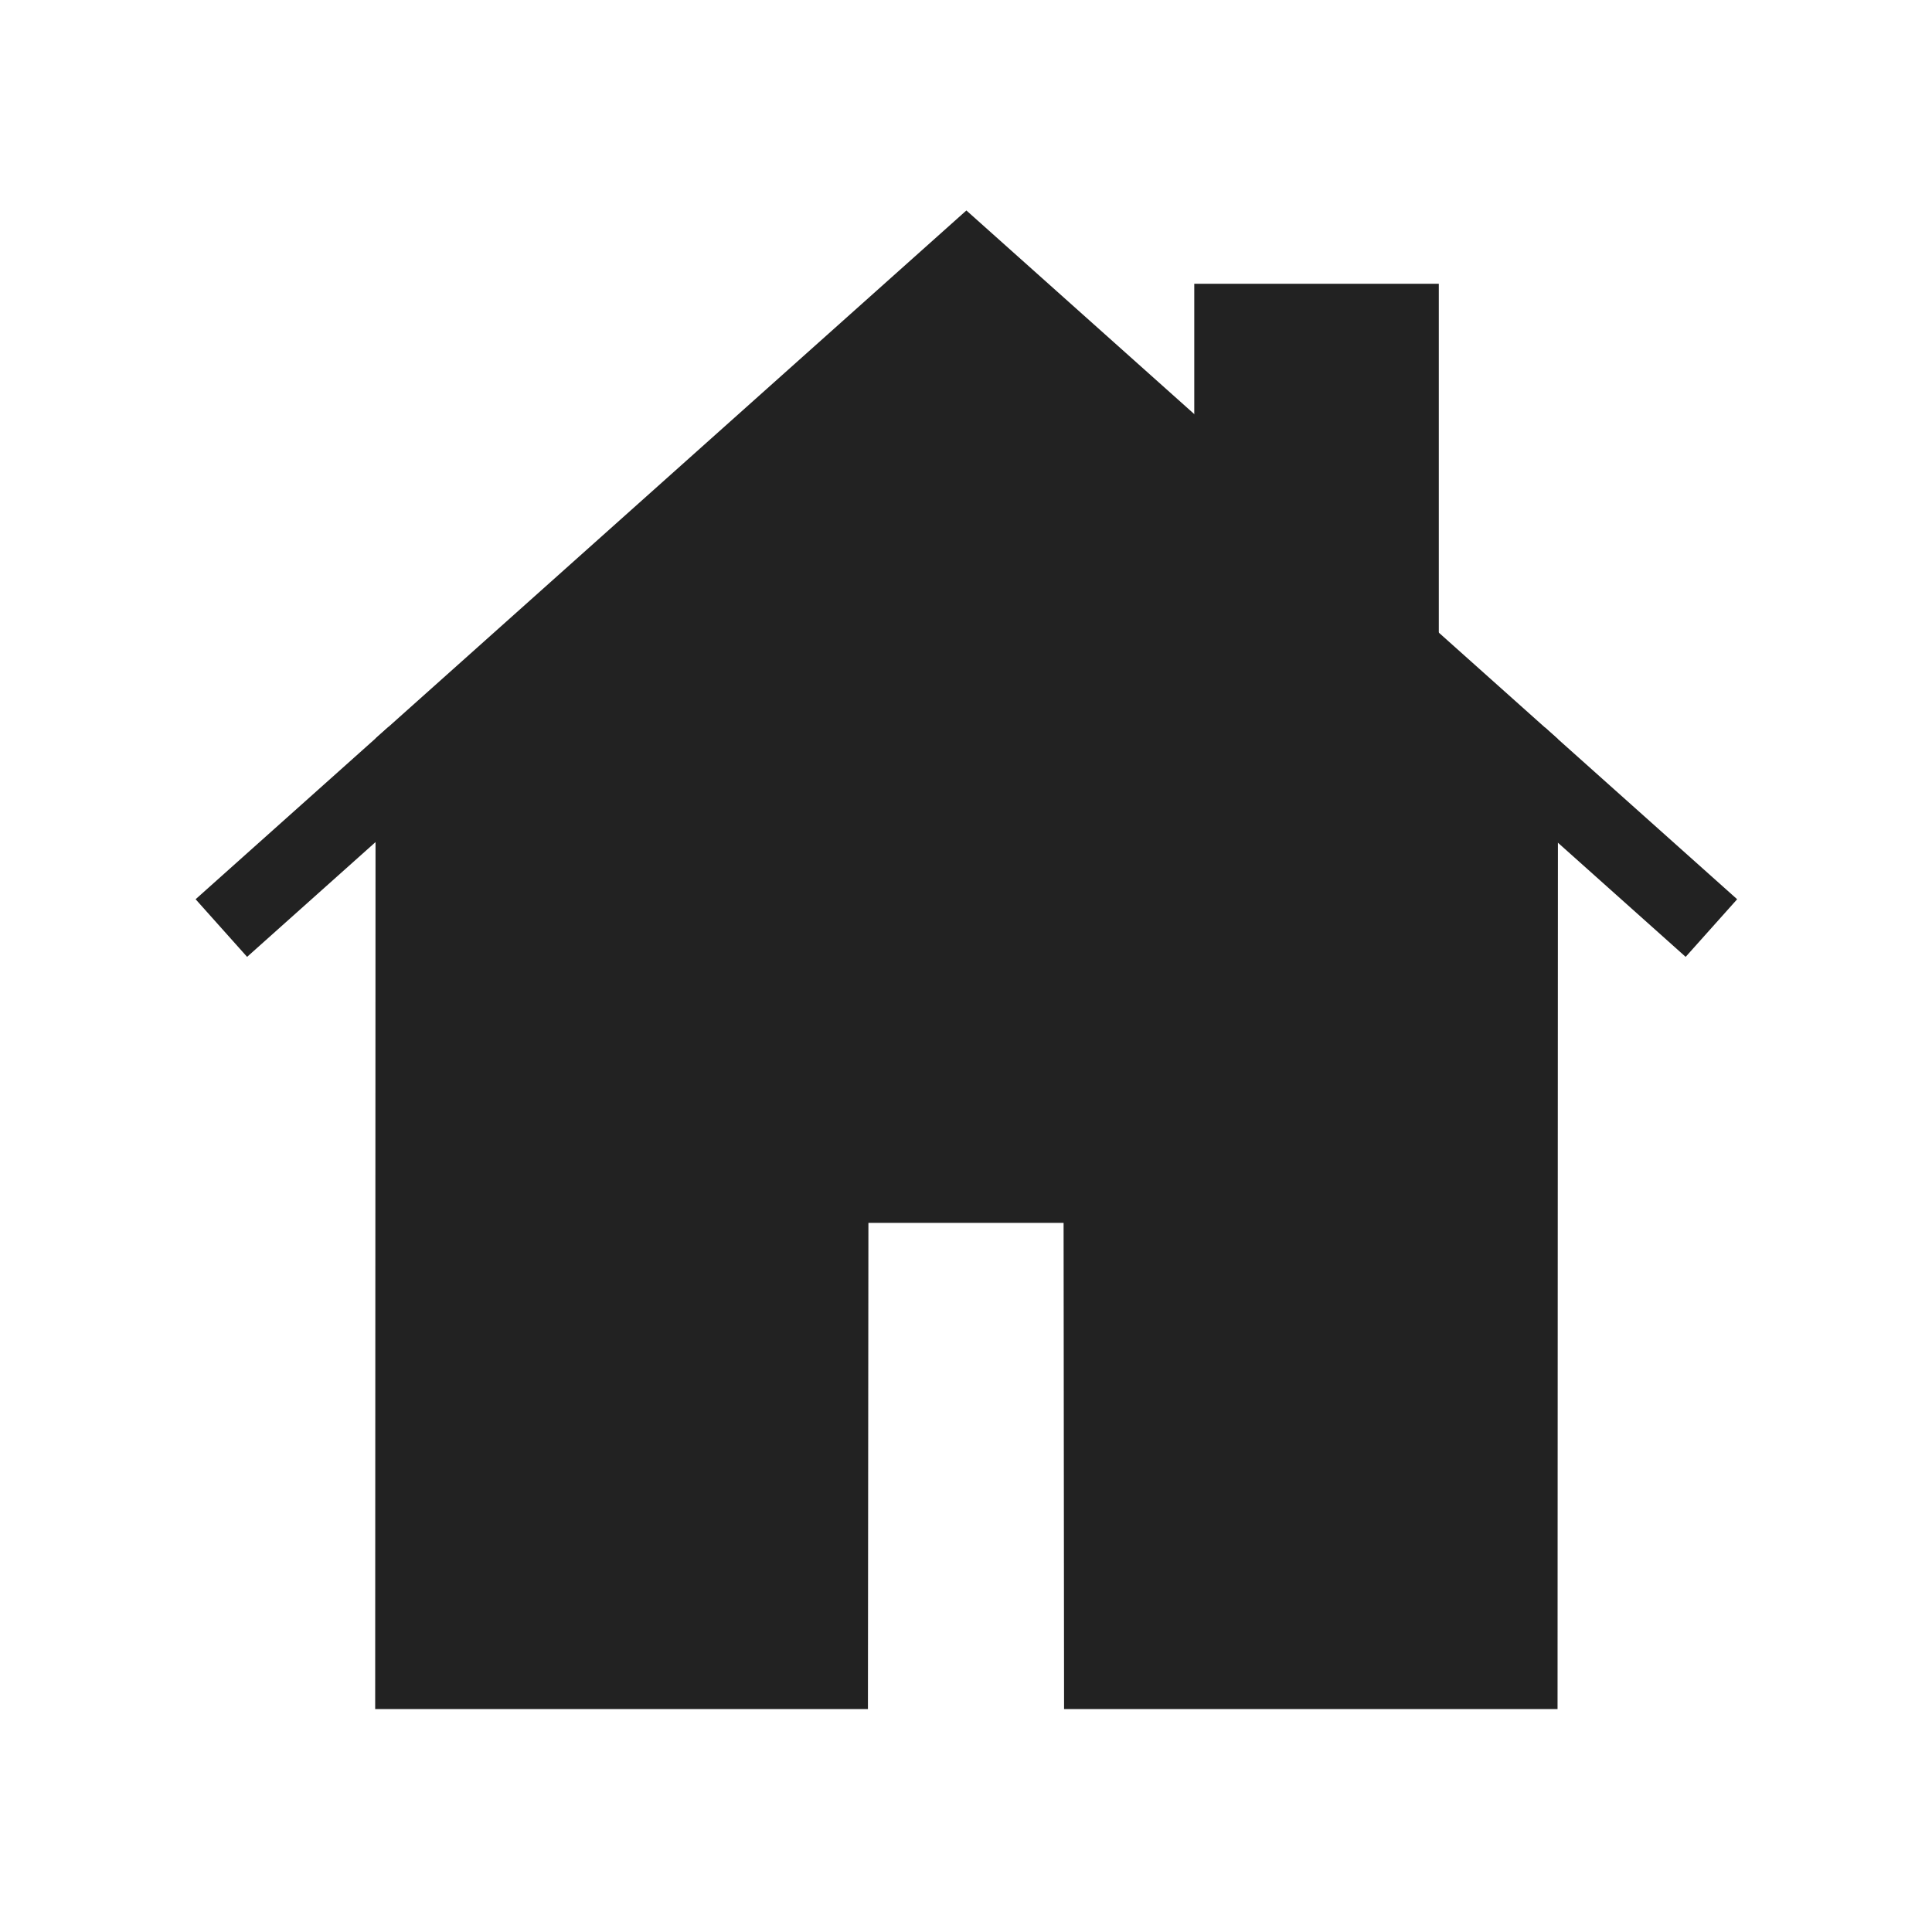
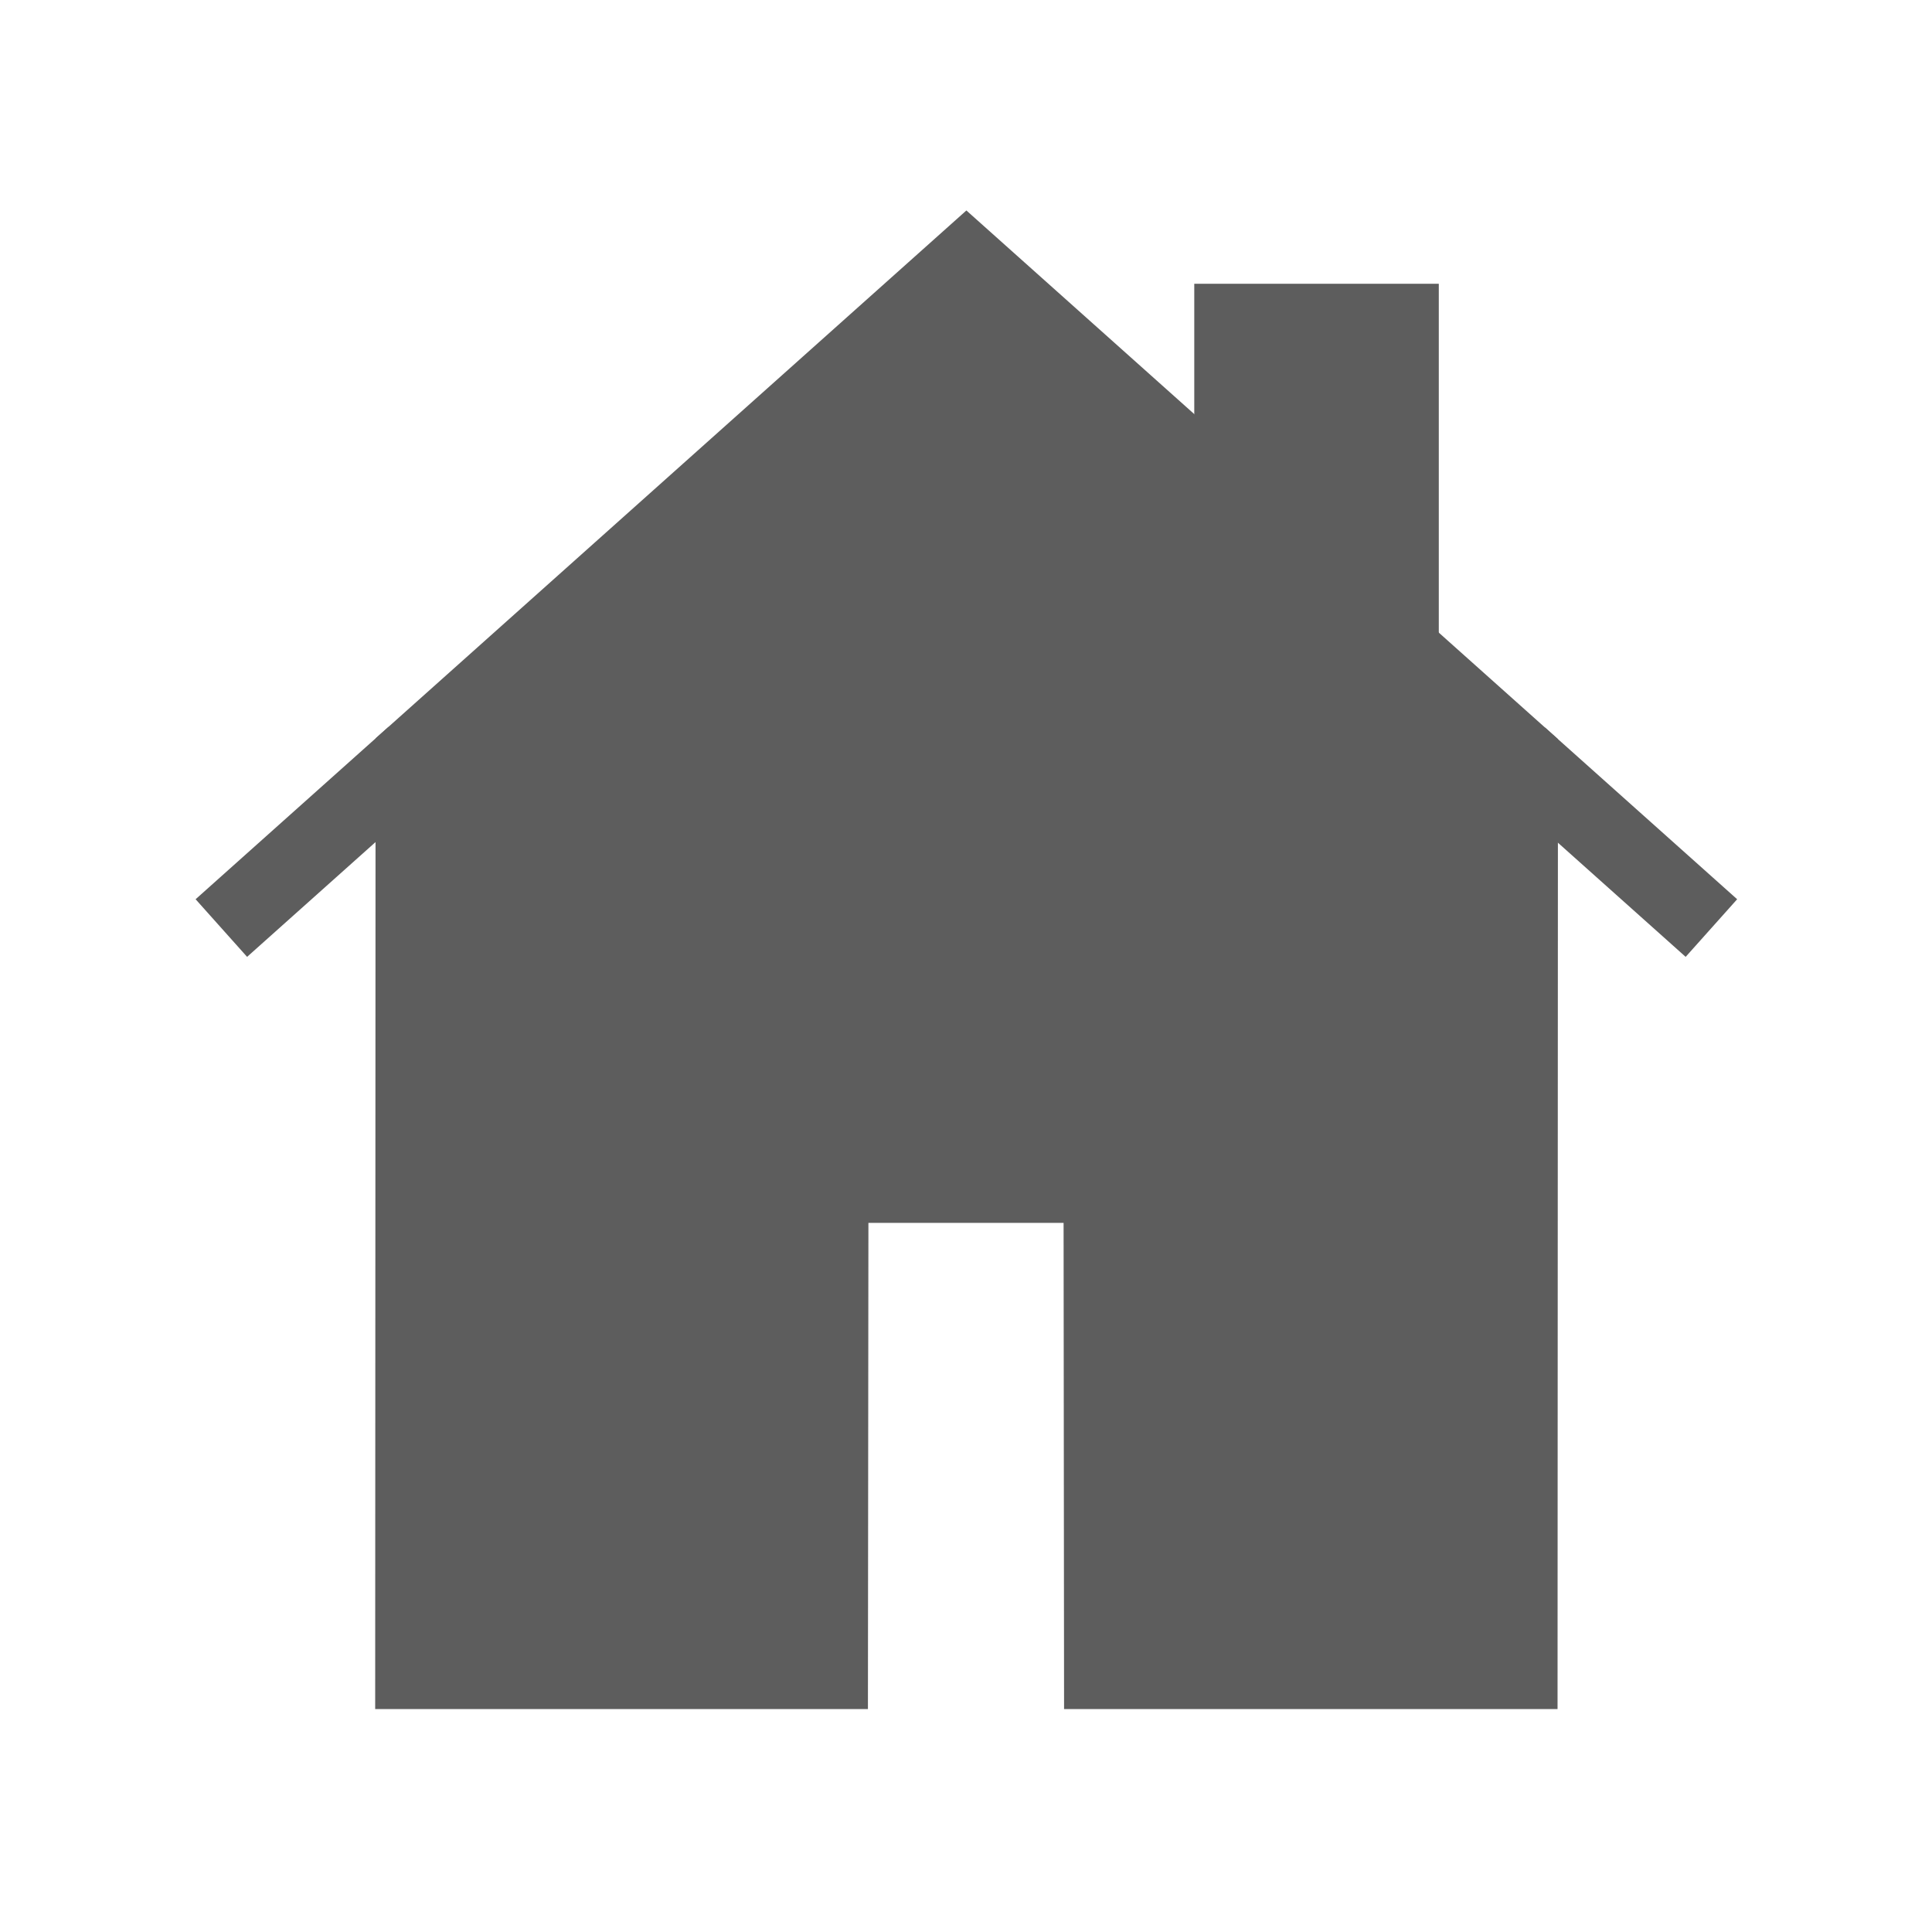
<svg xmlns="http://www.w3.org/2000/svg" version="1.1" x="0px" y="0px" viewBox="0 0 100 100" id="svg2">
  <defs id="defs10">
    </defs>
  <g transform="translate(0,-952.3622)" id="g4">
-     <path style="fill:#222;fill-rule:evenodd;stroke:#222;stroke-width:4;stroke-linecap:butt;stroke-linejoin:miter;stroke-miterlimit:4;stroke-dasharray:none;stroke-opacity:1;fill-opacity:1" d="M 50.02 13.576 L 21.439 39.115 L 21.42 86.461 L 42.926 86.461 L 42.951 61.295 L 57.049 61.295 L 57.074 86.461 L 78.619 86.461 L 78.639 39.15 L 50.02 13.576 z " id="path4175" transform="translate(0,952.3622)" />
-     <path style="fill:#222;fill-rule:evenodd;stroke:#222;stroke-width:4;stroke-linecap:butt;stroke-linejoin:miter;stroke-miterlimit:4;stroke-dasharray:none;stroke-opacity:1;fill-opacity:1" d="m 63.815,25.904 0,-9.217 8.657,0 -2e-6,16.954 z" id="path4193" transform="translate(0,952.3622)" />
-     <path style="fill:none;fill-rule:evenodd;stroke:#222;stroke-width:4;stroke-linecap:butt;stroke-linejoin:miter;stroke-miterlimit:4;stroke-dasharray:none;stroke-opacity:1" d="m 21.439,991.478 -9.982,8.92" id="path4177" />
-     <path style="fill:none;fill-rule:evenodd;stroke:#222;stroke-width:4;stroke-linecap:butt;stroke-linejoin:miter;stroke-miterlimit:4;stroke-dasharray:none;stroke-opacity:1" d="m 88.582,1000.398 -9.943,-8.885" id="path4170" />
+     <path style="fill:#5d5d5d;fill-rule:evenodd;stroke:#5d5d5d;stroke-width:4;stroke-linecap:butt;stroke-linejoin:miter;stroke-miterlimit:4;stroke-dasharray:none;stroke-opacity:1;fill-opacity:1" d="M 50.02 13.576 L 21.439 39.115 L 21.42 86.461 L 42.926 86.461 L 42.951 61.295 L 57.049 61.295 L 57.074 86.461 L 78.619 86.461 L 78.639 39.15 L 50.02 13.576 z " id="path4175" transform="translate(0,952.3622)" />
+     <path style="fill:#5d5d5d;fill-rule:evenodd;stroke:#5d5d5d;stroke-width:4;stroke-linecap:butt;stroke-linejoin:miter;stroke-miterlimit:4;stroke-dasharray:none;stroke-opacity:1;fill-opacity:1" d="m 63.815,25.904 0,-9.217 8.657,0 -2e-6,16.954 z" id="path4193" transform="translate(0,952.3622)" />
+     <path style="fill:none;fill-rule:evenodd;stroke:#5d5d5d;stroke-width:4;stroke-linecap:butt;stroke-linejoin:miter;stroke-miterlimit:4;stroke-dasharray:none;stroke-opacity:1" d="m 21.439,991.478 -9.982,8.92" id="path4177" />
+     <path style="fill:none;fill-rule:evenodd;stroke:#5d5d5d;stroke-width:4;stroke-linecap:butt;stroke-linejoin:miter;stroke-miterlimit:4;stroke-dasharray:none;stroke-opacity:1" d="m 88.582,1000.398 -9.943,-8.885" id="path4170" />
  </g>
</svg>
